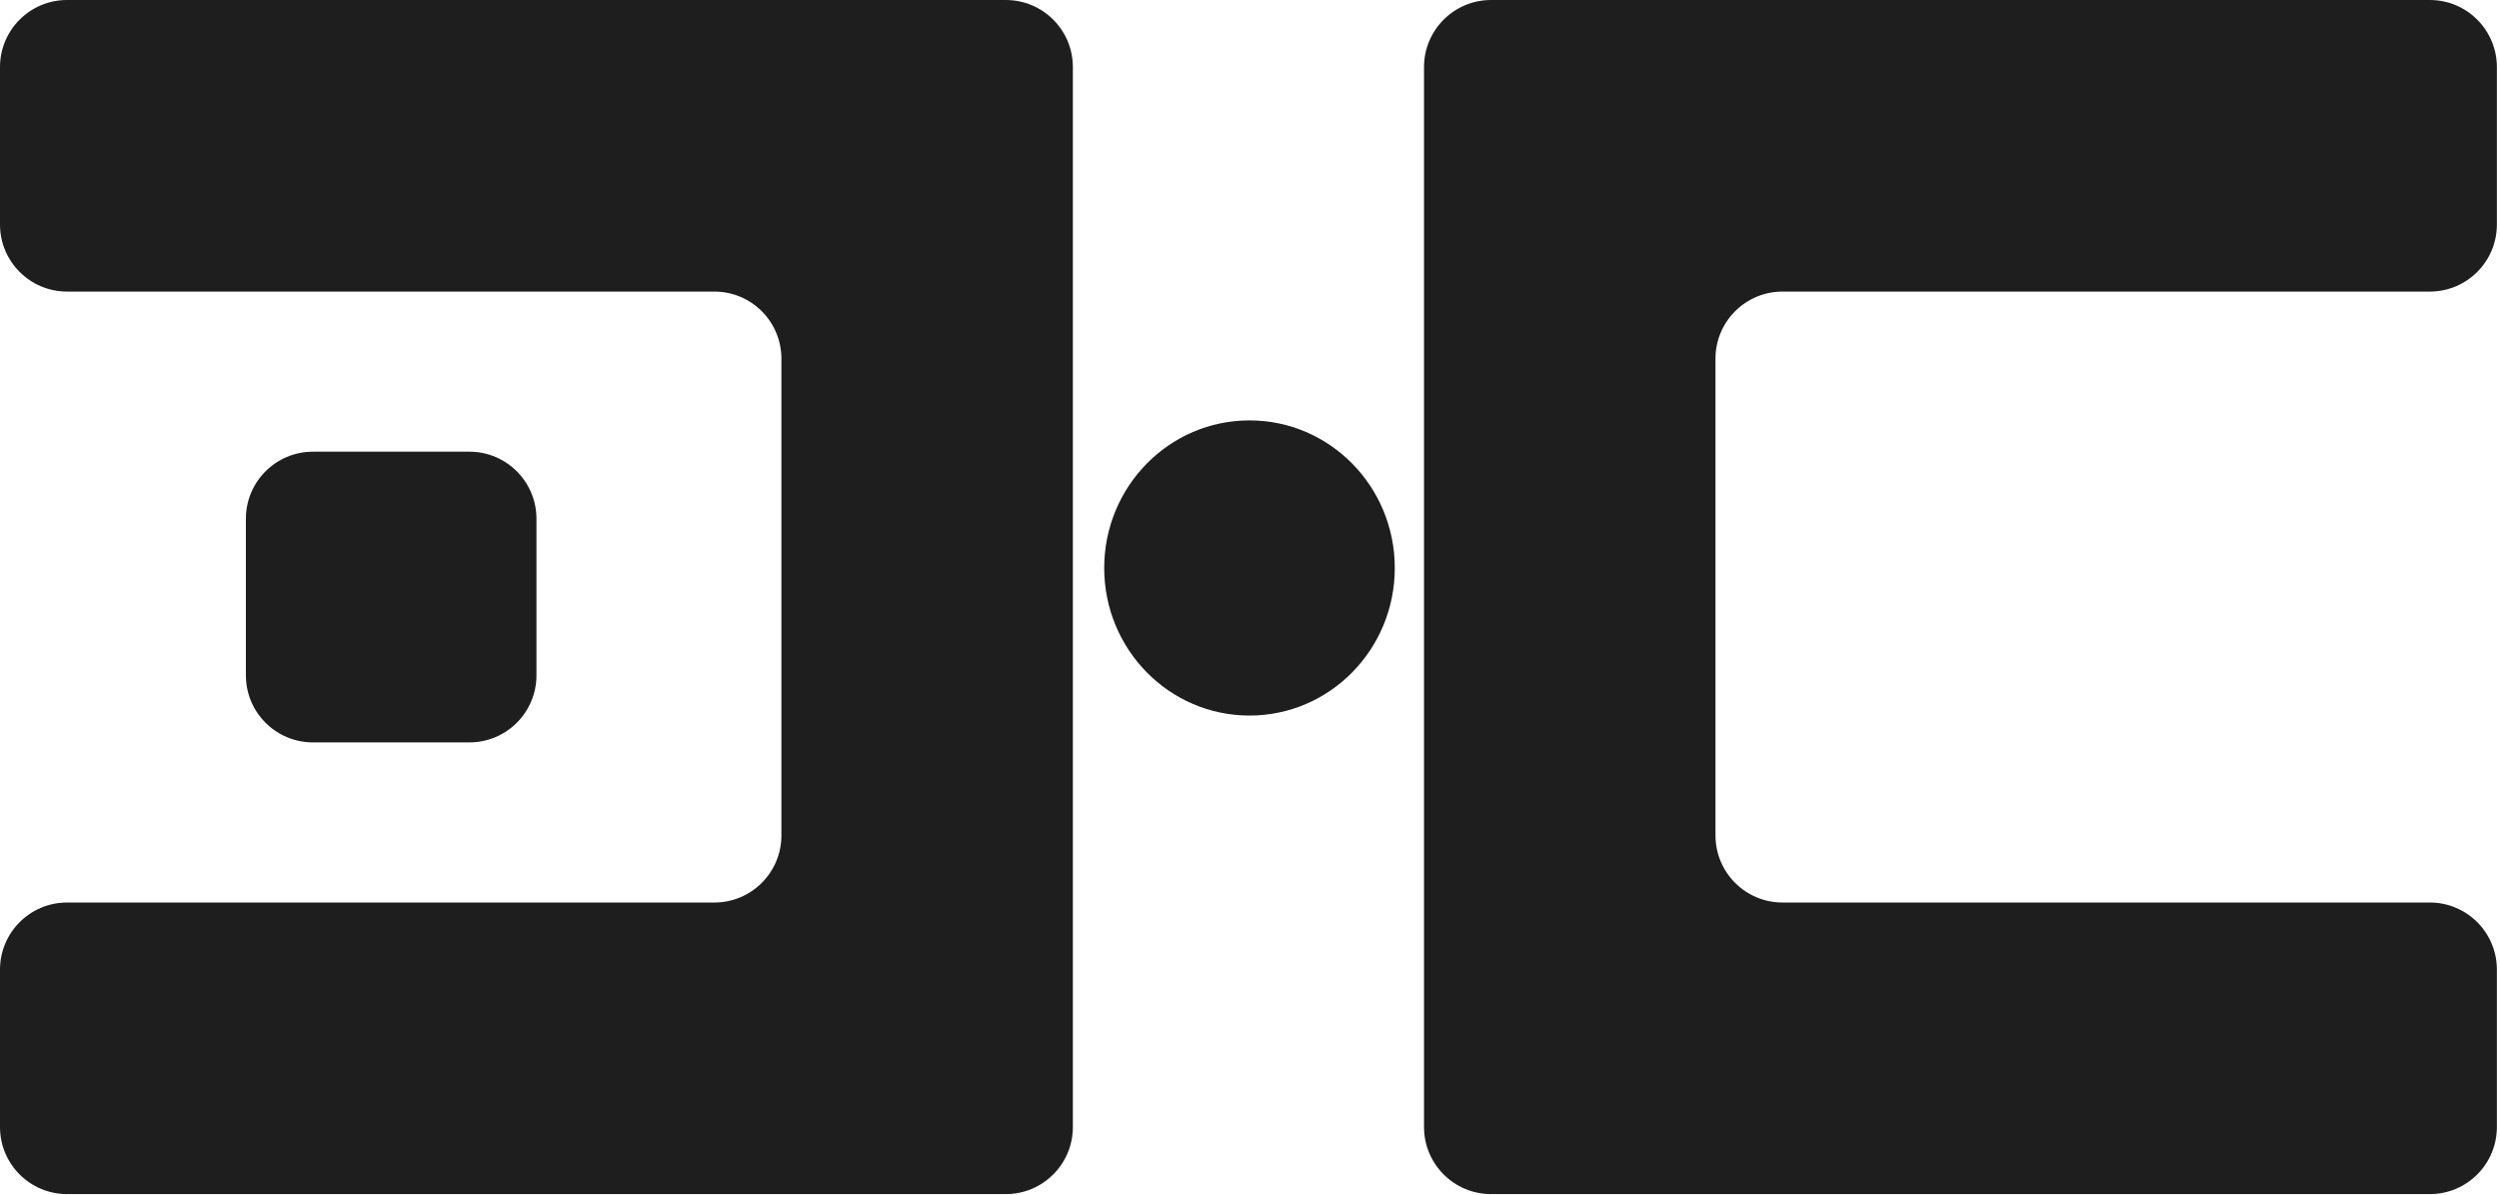
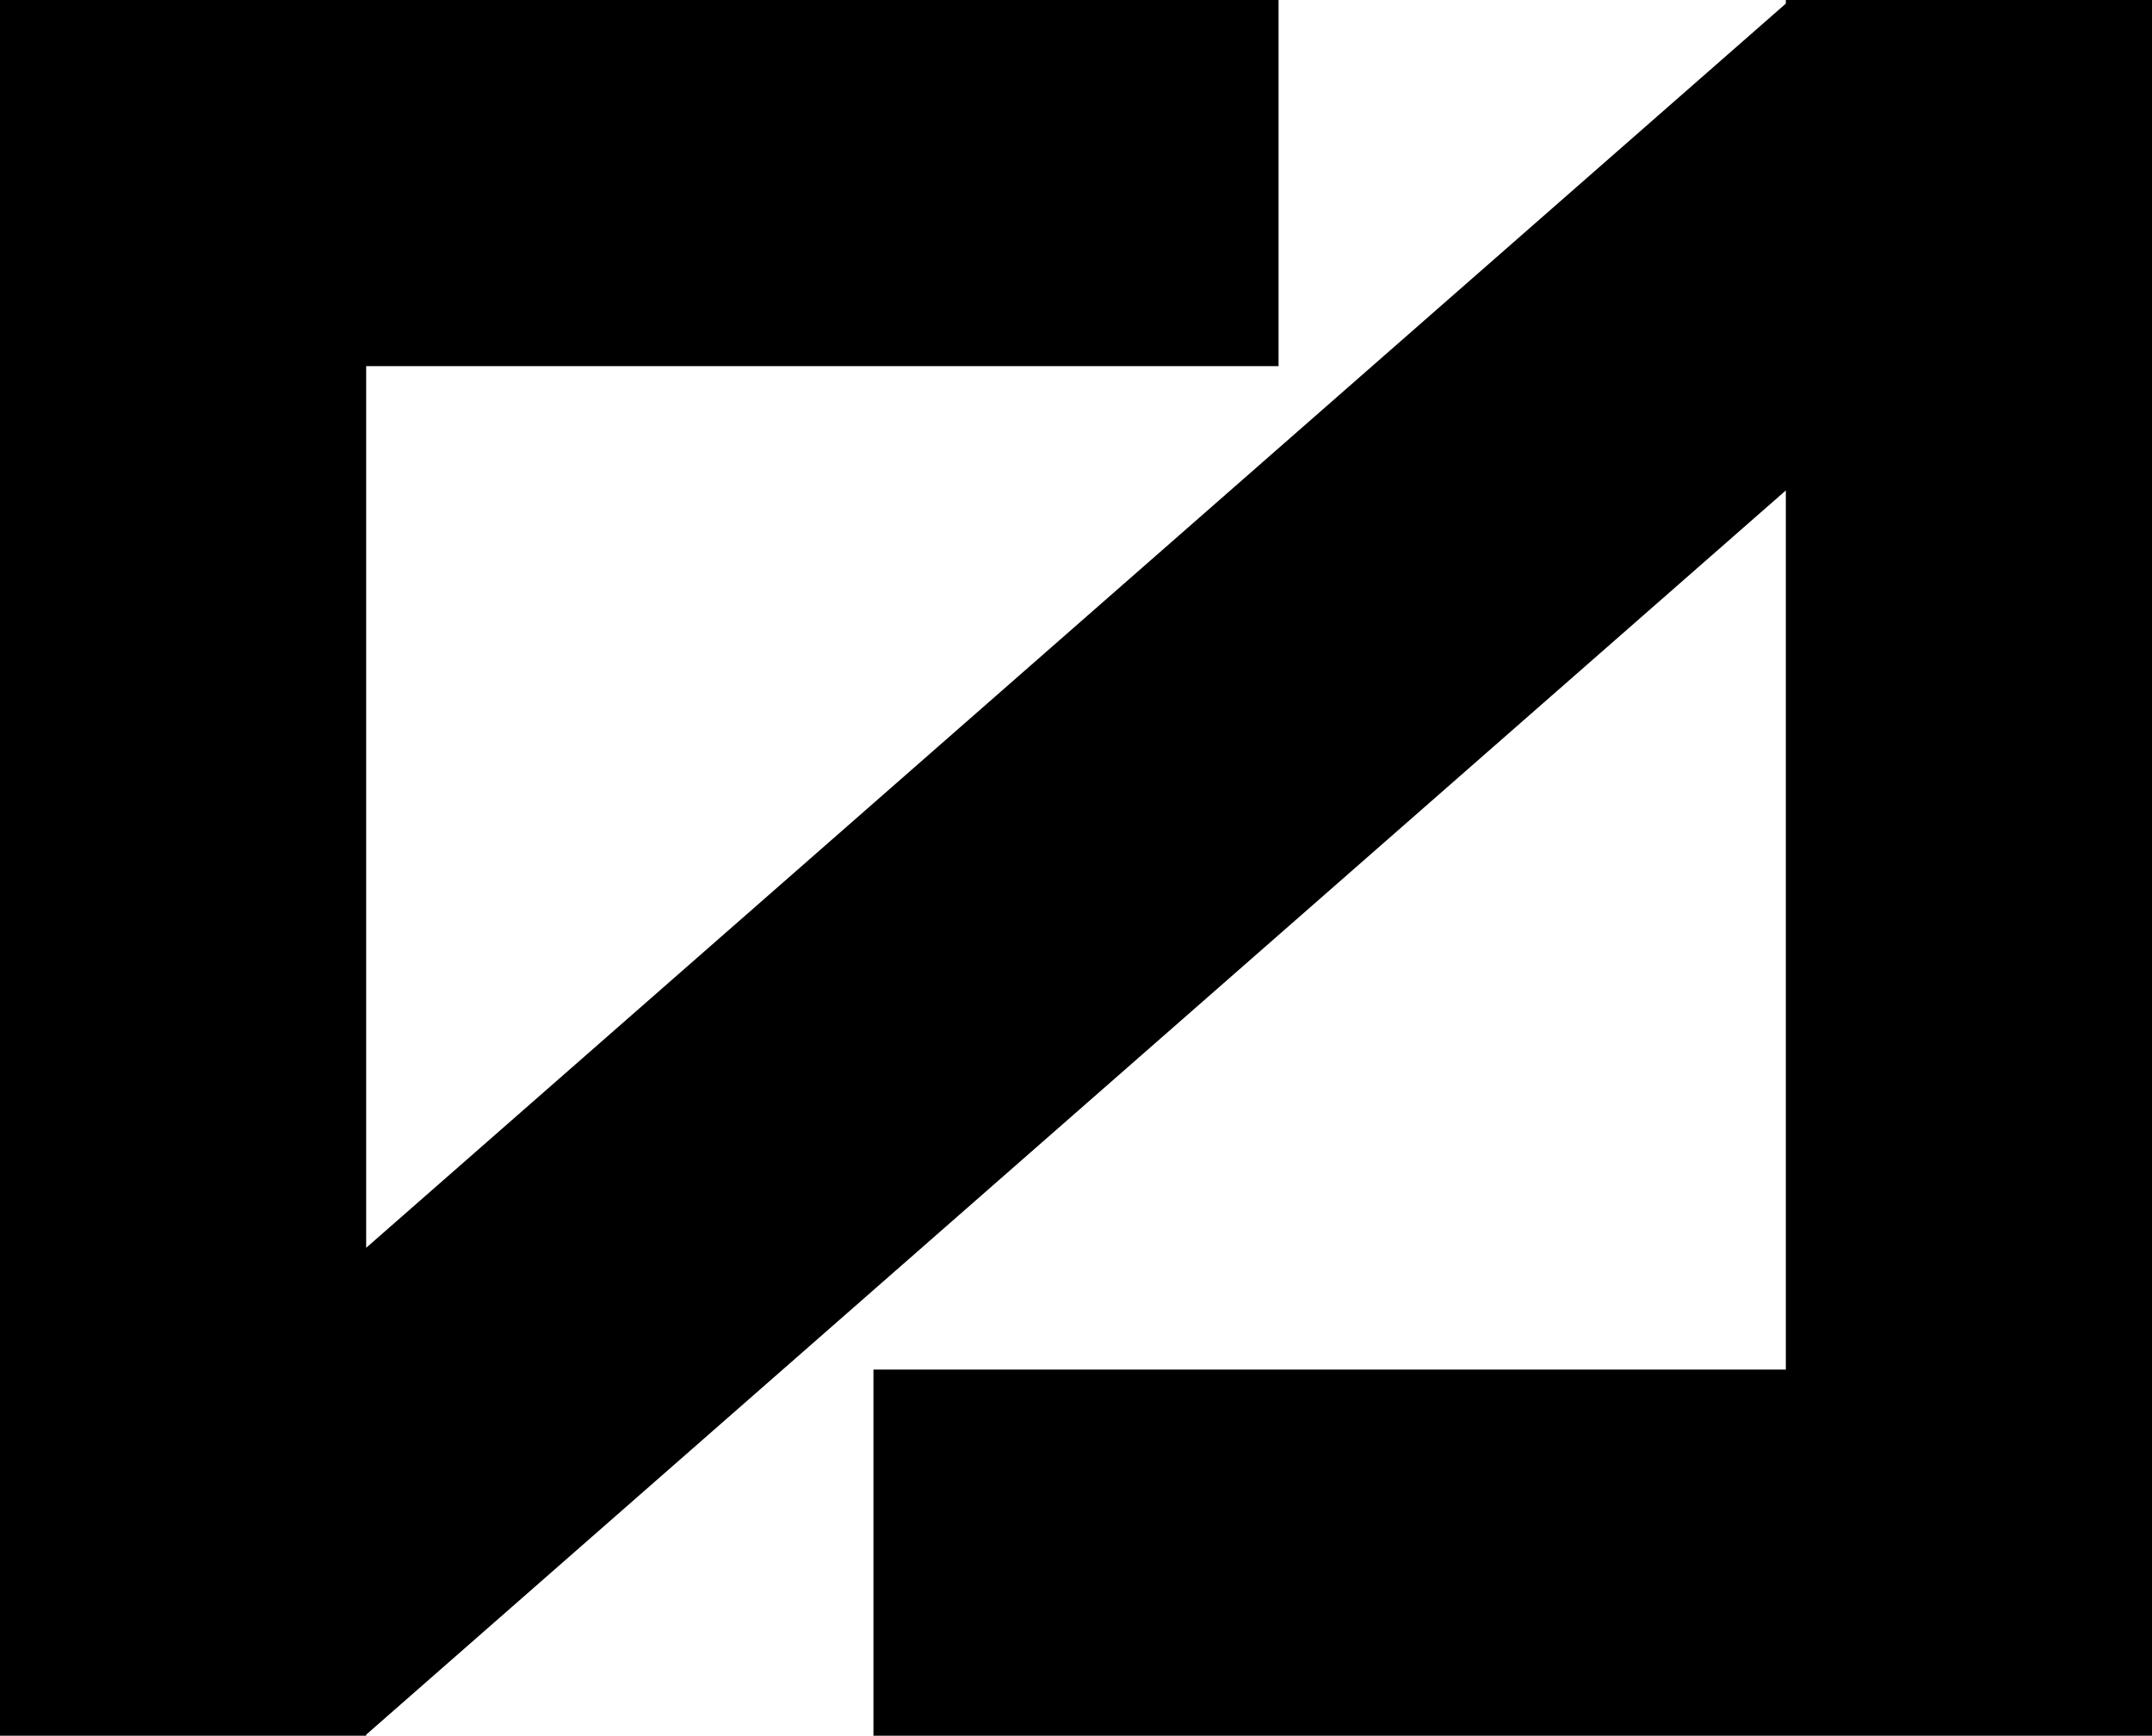
- <svg xmlns="http://www.w3.org/2000/svg" width="559" height="267" viewBox="0 0 559 267" fill="none">
-   <path d="M224.989 0C233.274 0 239.989 6.716 239.989 15V252C239.989 260.284 233.274 267 224.989 267H15C6.716 267 0 260.284 0 252V216.803C0 208.518 6.716 201.803 15 201.803H159.792C168.076 201.803 174.792 195.087 174.792 186.803V80.197C174.792 71.913 168.076 65.197 159.792 65.197H15C6.716 65.197 0 58.481 0 50.197V15C0 6.716 6.716 0 15 0H224.989Z" fill="#1E1E1E" />
-   <path d="M333.537 0C325.253 0 318.537 6.716 318.537 15V252C318.537 260.284 325.253 267 333.537 267H543.526C551.811 267 558.526 260.284 558.526 252V216.803C558.526 208.518 551.811 201.803 543.526 201.803H398.735C390.451 201.803 383.735 195.087 383.735 186.803V80.197C383.735 71.913 390.451 65.197 398.735 65.197H543.526C551.811 65.197 558.526 58.481 558.526 50.197V15C558.526 6.716 551.811 0 543.526 0H333.537Z" fill="#1E1E1E" />
-   <ellipse cx="279.5" cy="127" rx="32.5" ry="33" fill="#1E1E1E" />
-   <rect x="55" y="101" width="65" height="65" rx="15" fill="#1E1E1E" />
+ <svg xmlns="http://www.w3.org/2000/svg" width="1769" height="1427" viewBox="0 0 1769 1427" fill="none">
+   <path d="M1051 301H301V1025.87L1468 2.955V0H1769V1427H718V1126H1468V403.219L301 1426.13V1427H0V0H1051V301Z" fill="black" />
</svg>
